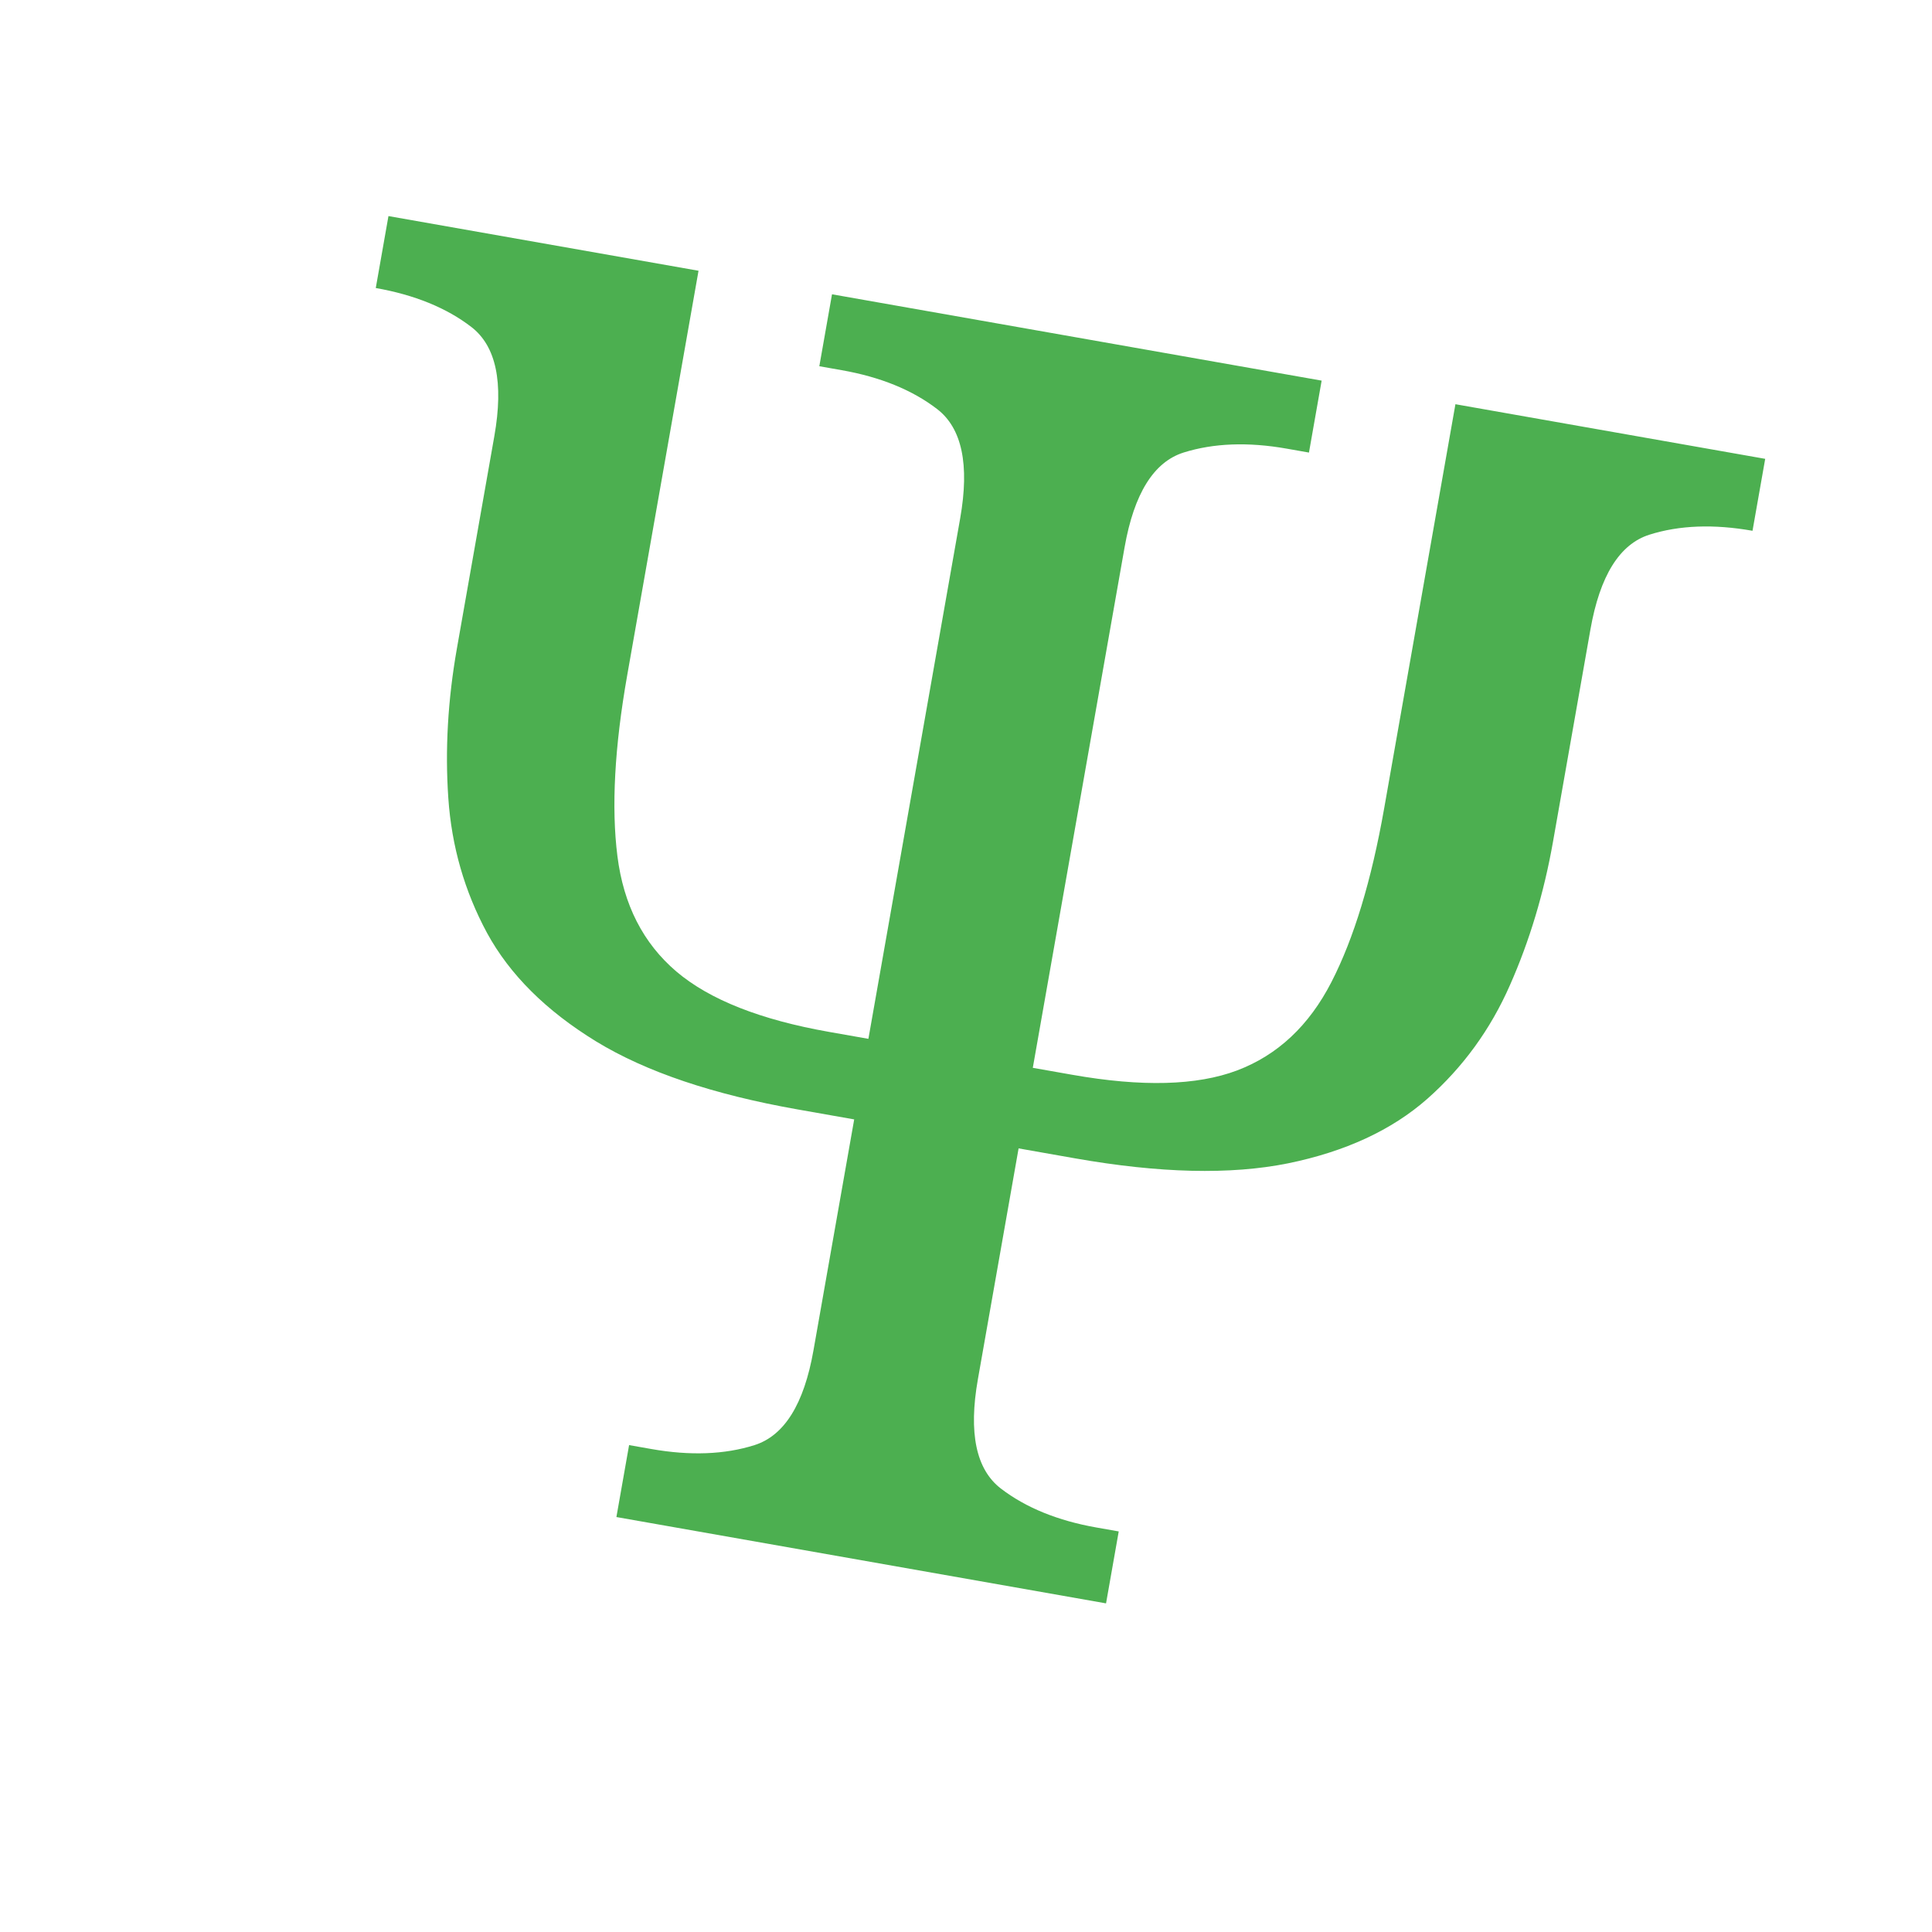
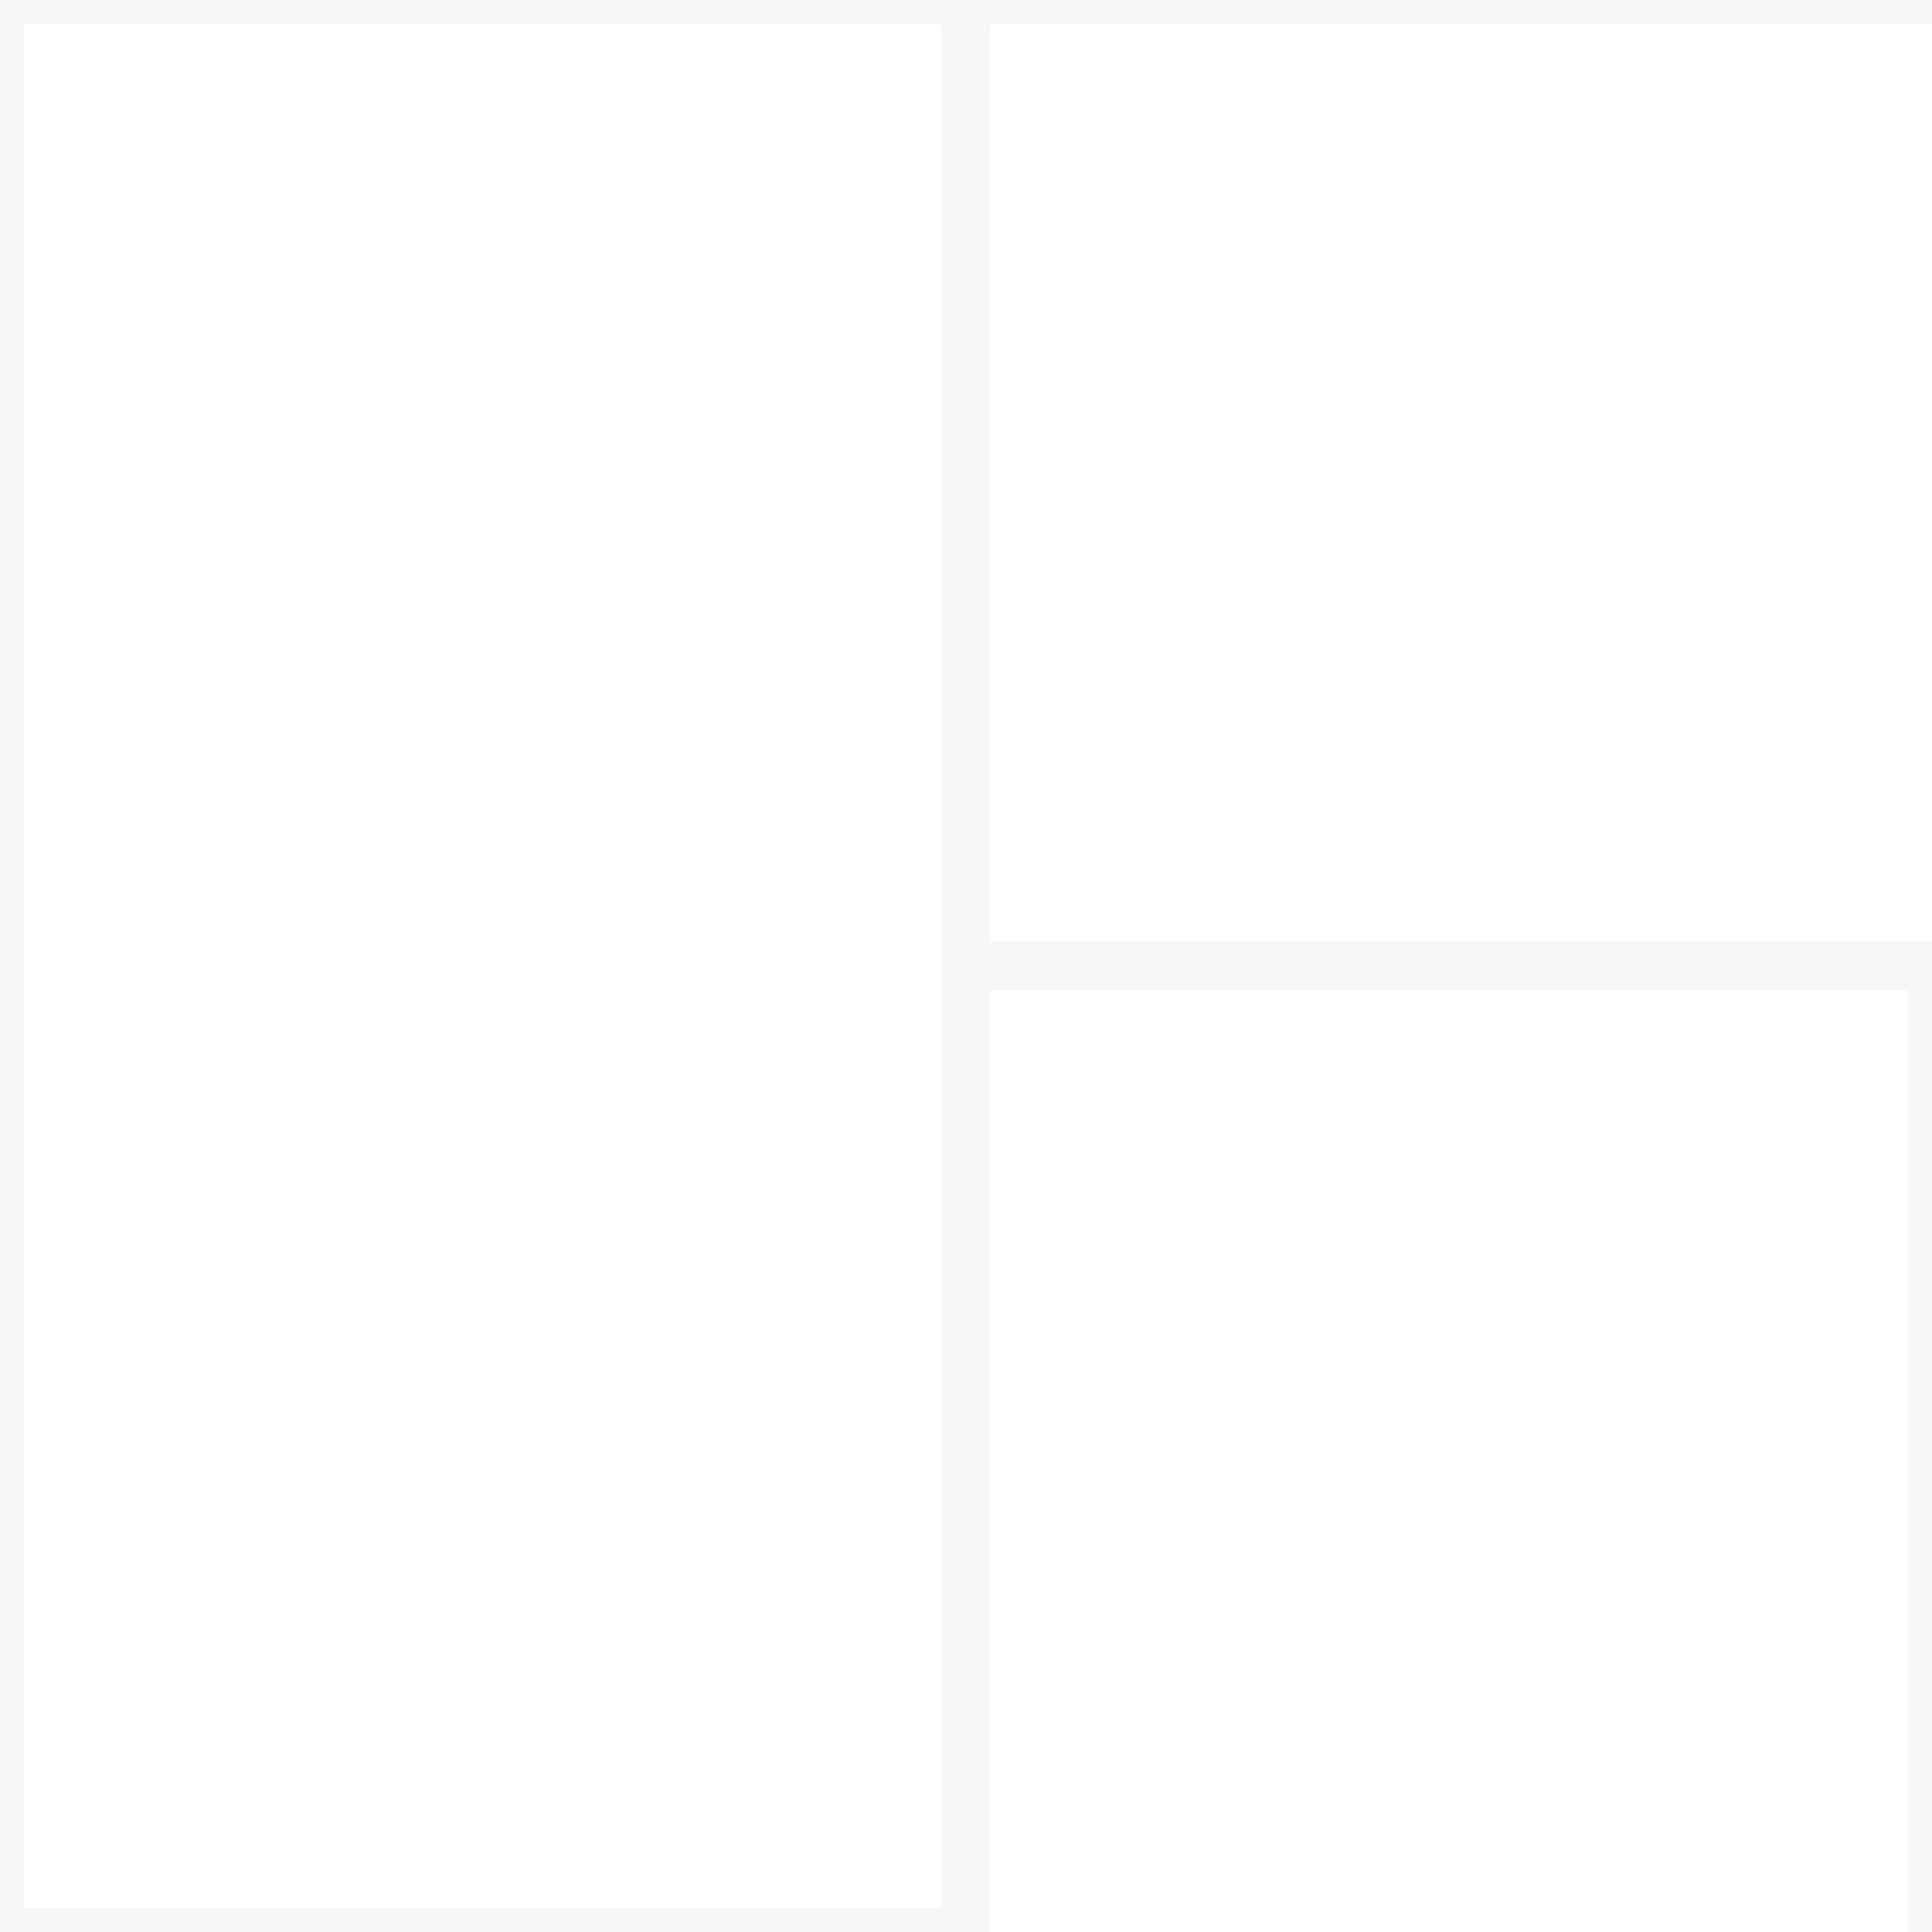
- <svg xmlns="http://www.w3.org/2000/svg" viewBox="0 0 100 100" width="40" height="40">
-   <text x="50%" y="50%" font-family="Georgia, serif" font-size="90" fill="#4CAF50" text-anchor="middle" dominant-baseline="middle" transform="rotate(10, 50, 50)" style="text-shadow: 2px 2px 4px rgba(0, 0, 0, 0.3);">
-         Ψ
-     </text>
+ <svg xmlns="http://www.w3.org/2000/svg" width="40" height="40" transform="scale(2)">
+   <rect x="0" y="0" width="100%" height="100%" fill="hsla(0, 0%, 100%, 0)" />
+   <path d="M0 0h10v20H0zM30 0v10H10V0zM10 10h10v20H10zM40 10v10H20V10zM20 20h10v20H20zM50 20v10H30V20zM30 30h10v20H30zM20 30v10H0V30zM10 20v10h-20V20zM30-10h10v20H30z" stroke-width="0.5" stroke="hsla(215, 19%, 35%, 0.05)" fill="none" />
</svg>
